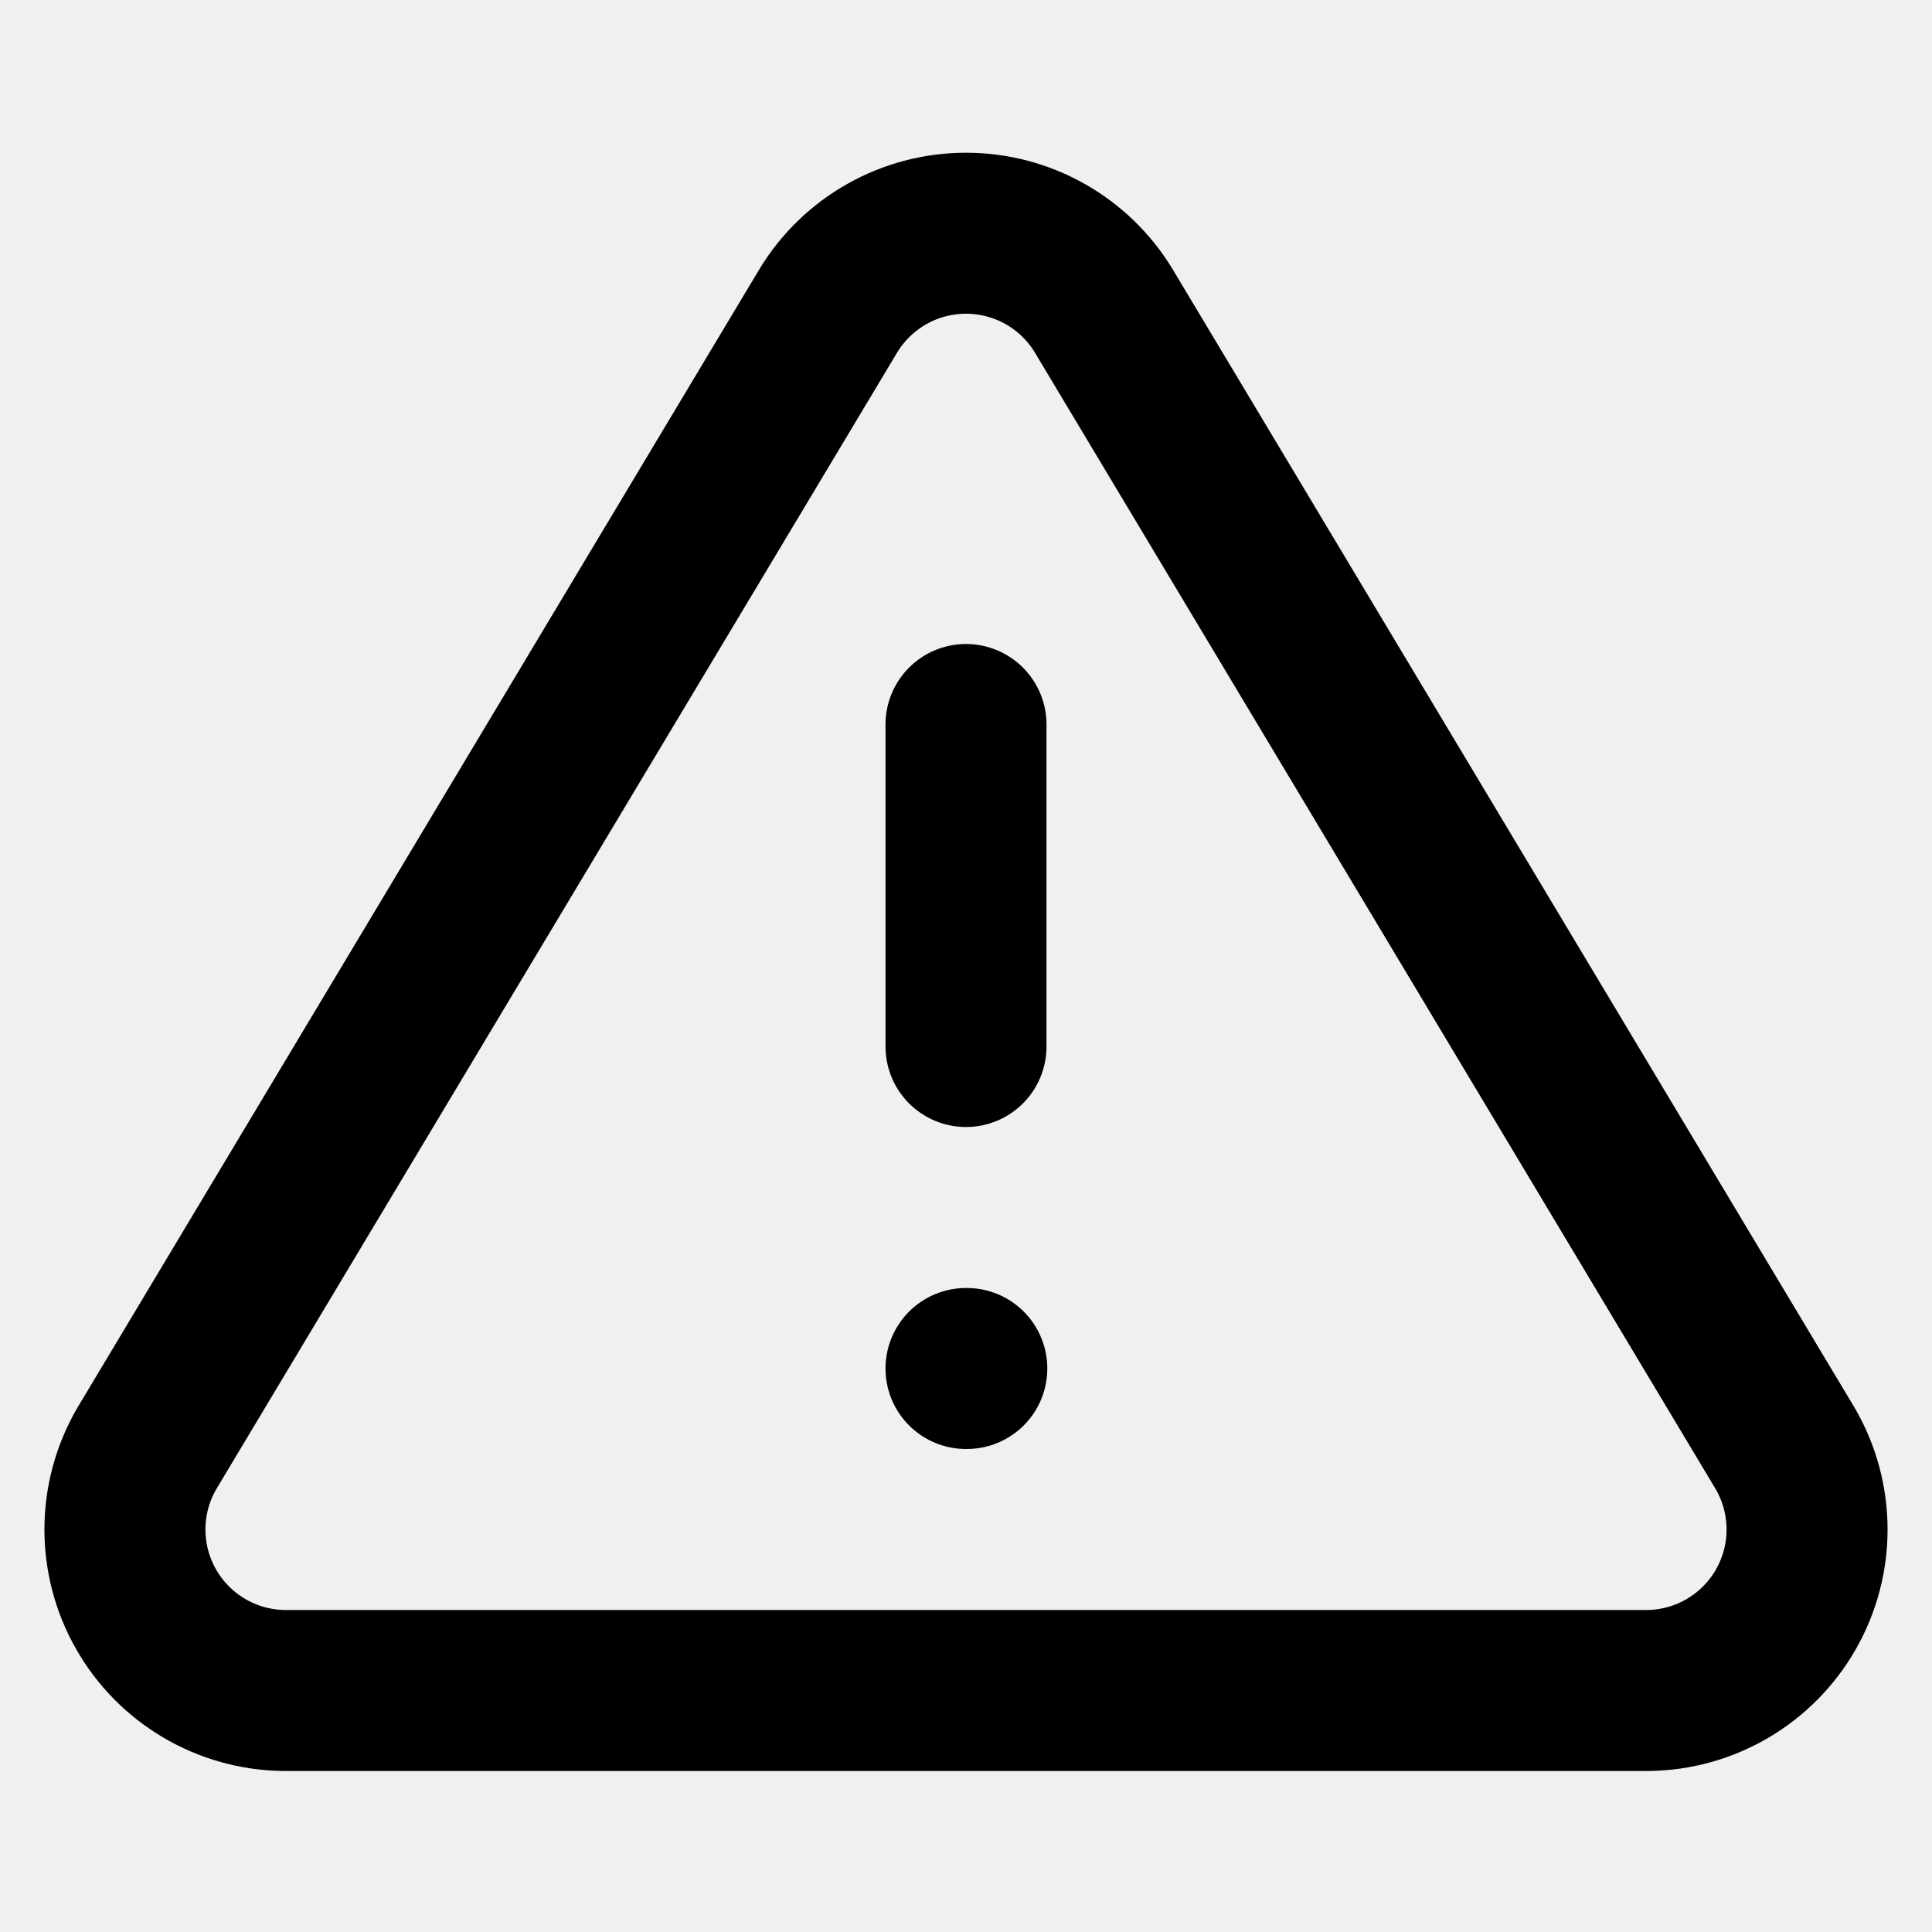
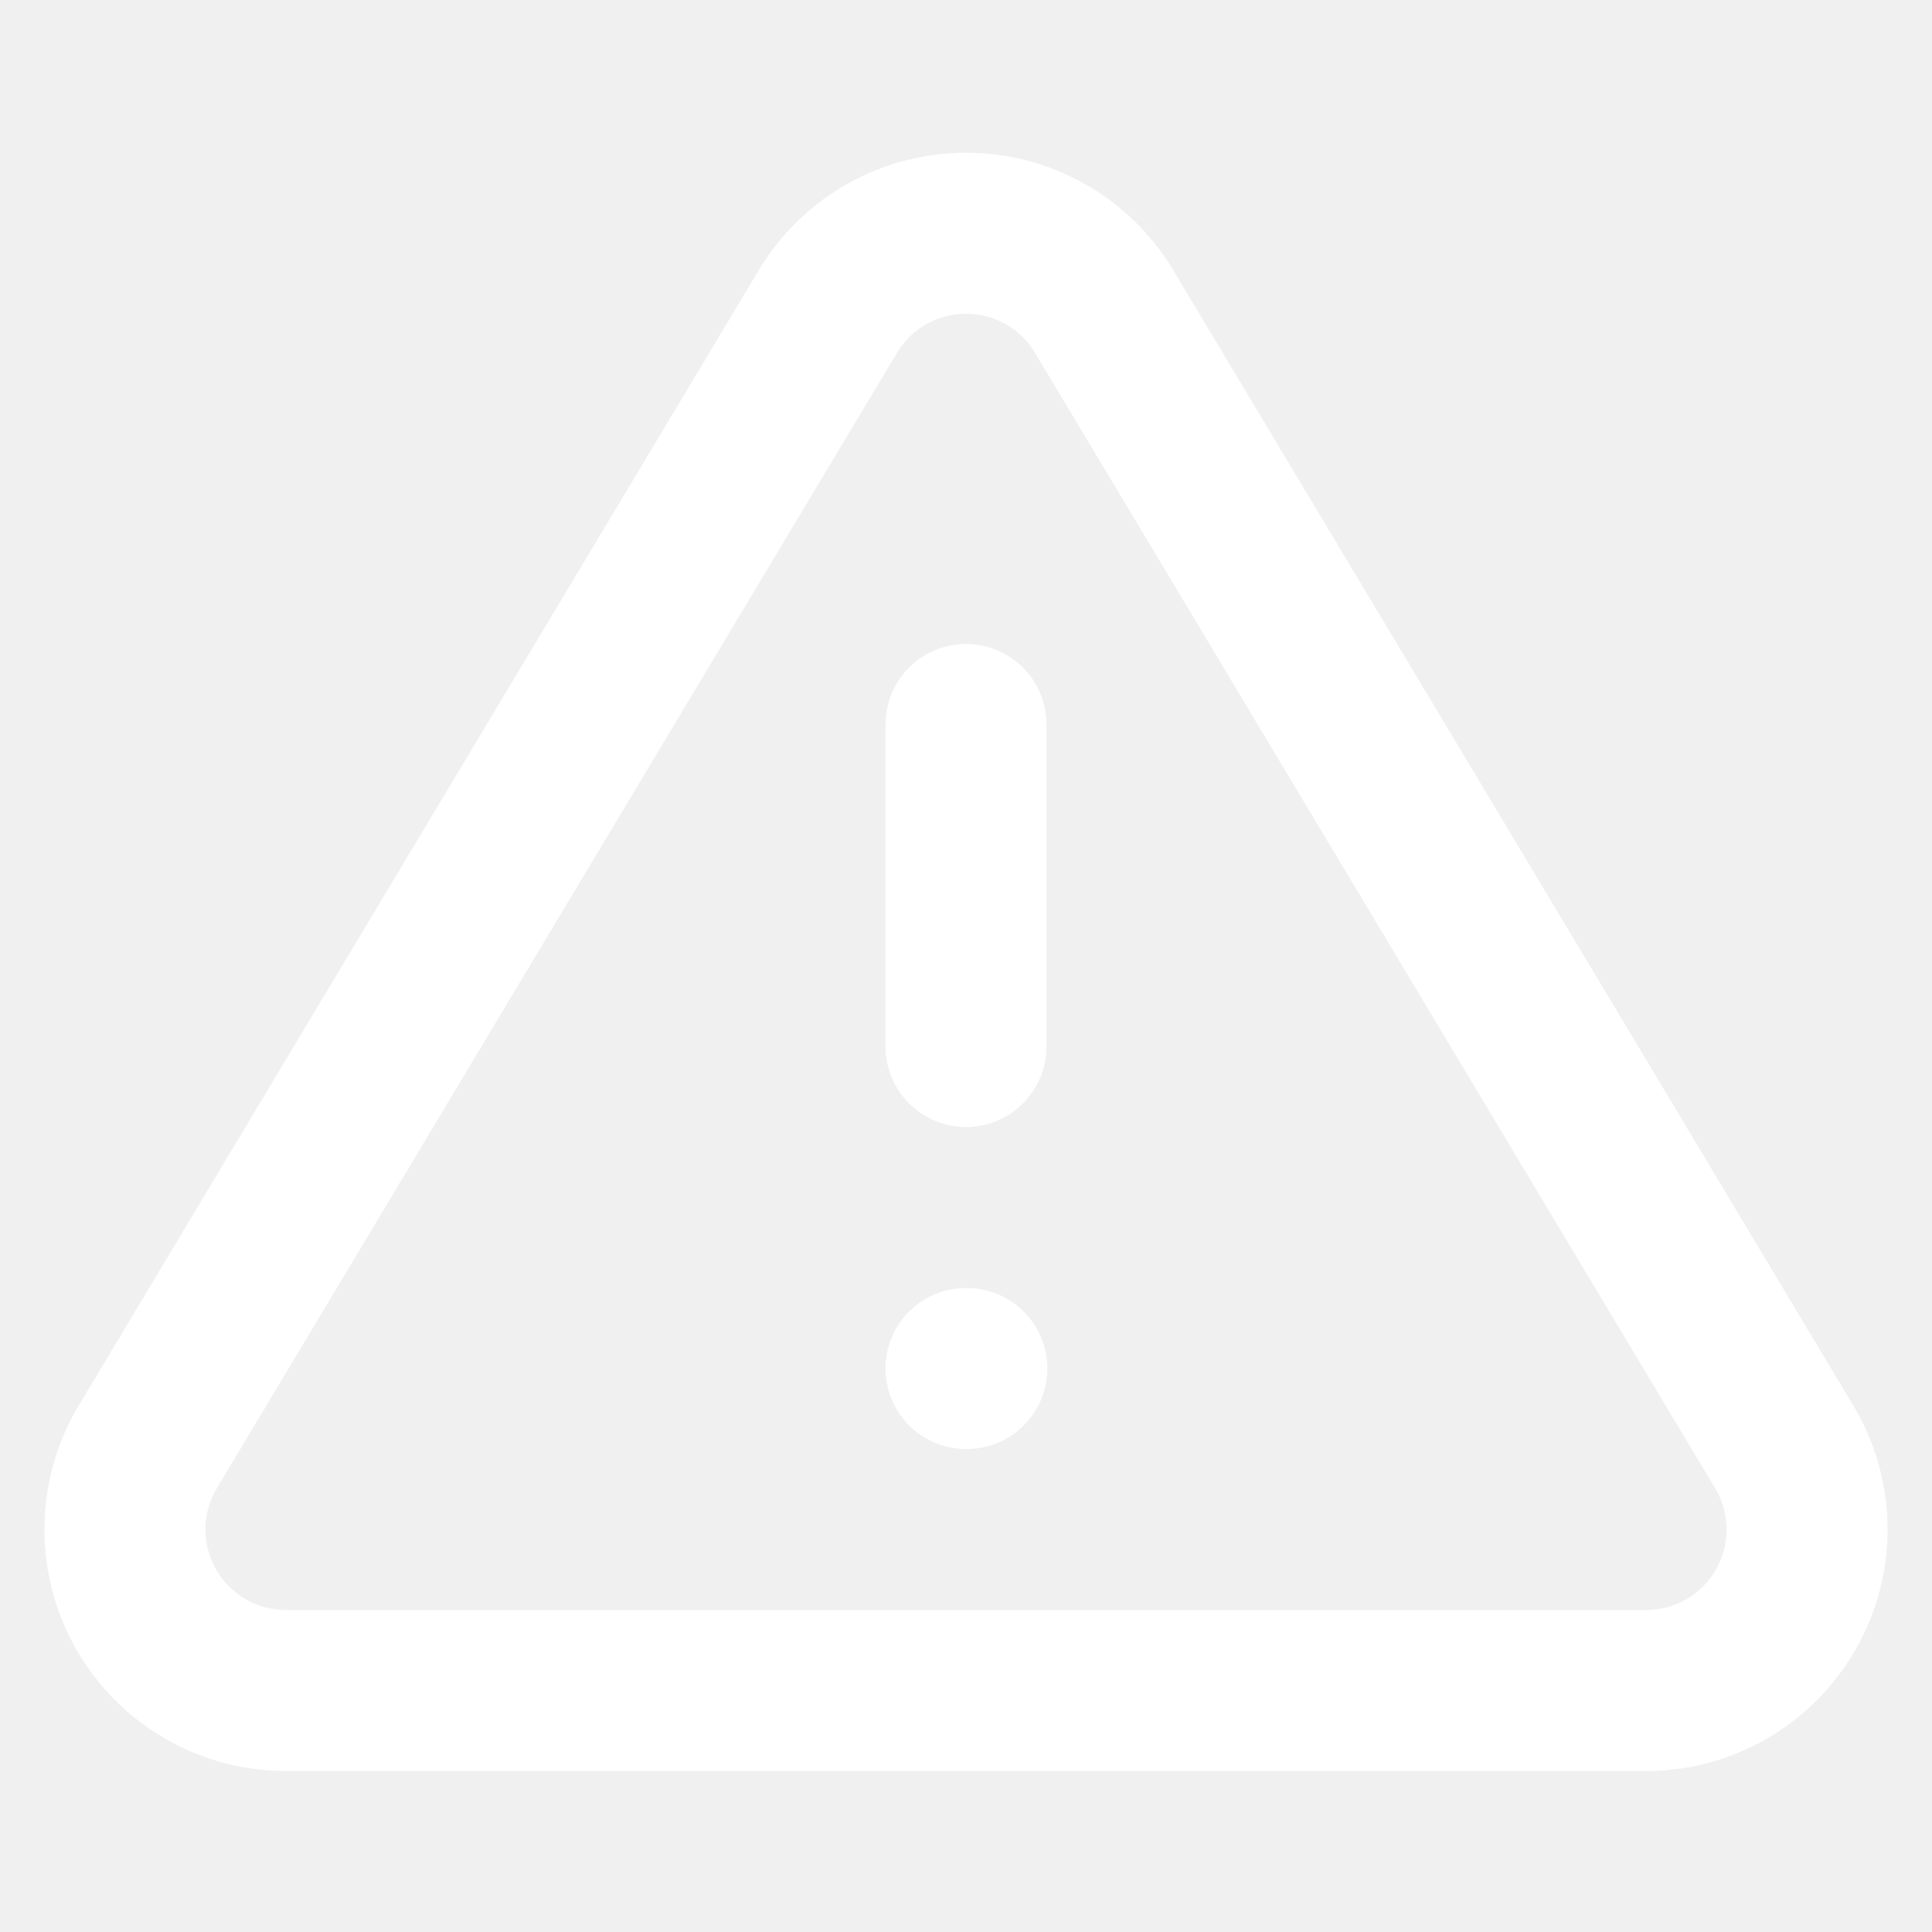
- <svg xmlns="http://www.w3.org/2000/svg" width="24" height="24" viewBox="0 0 24 24" fill="none" stroke="currentColor" stroke-width="2" stroke-linecap="round" stroke-linejoin="round">
+ <svg xmlns="http://www.w3.org/2000/svg" width="24" height="24" viewBox="0 0 24 24" fill="none" stroke="#FFFFFF" stroke-width="2" stroke-linecap="round" stroke-linejoin="round">
  <path d="M10.29 3.86L1.82 18a2 2 0 0 0 1.71 3h16.94a2 2 0 0 0 1.71-3L13.71 3.86a2 2 0 0 0-3.42 0z" />
  <line x1="12" y1="9" x2="12" y2="13" />
  <line x1="12" y1="17" x2="12.01" y2="17" />
</svg>
